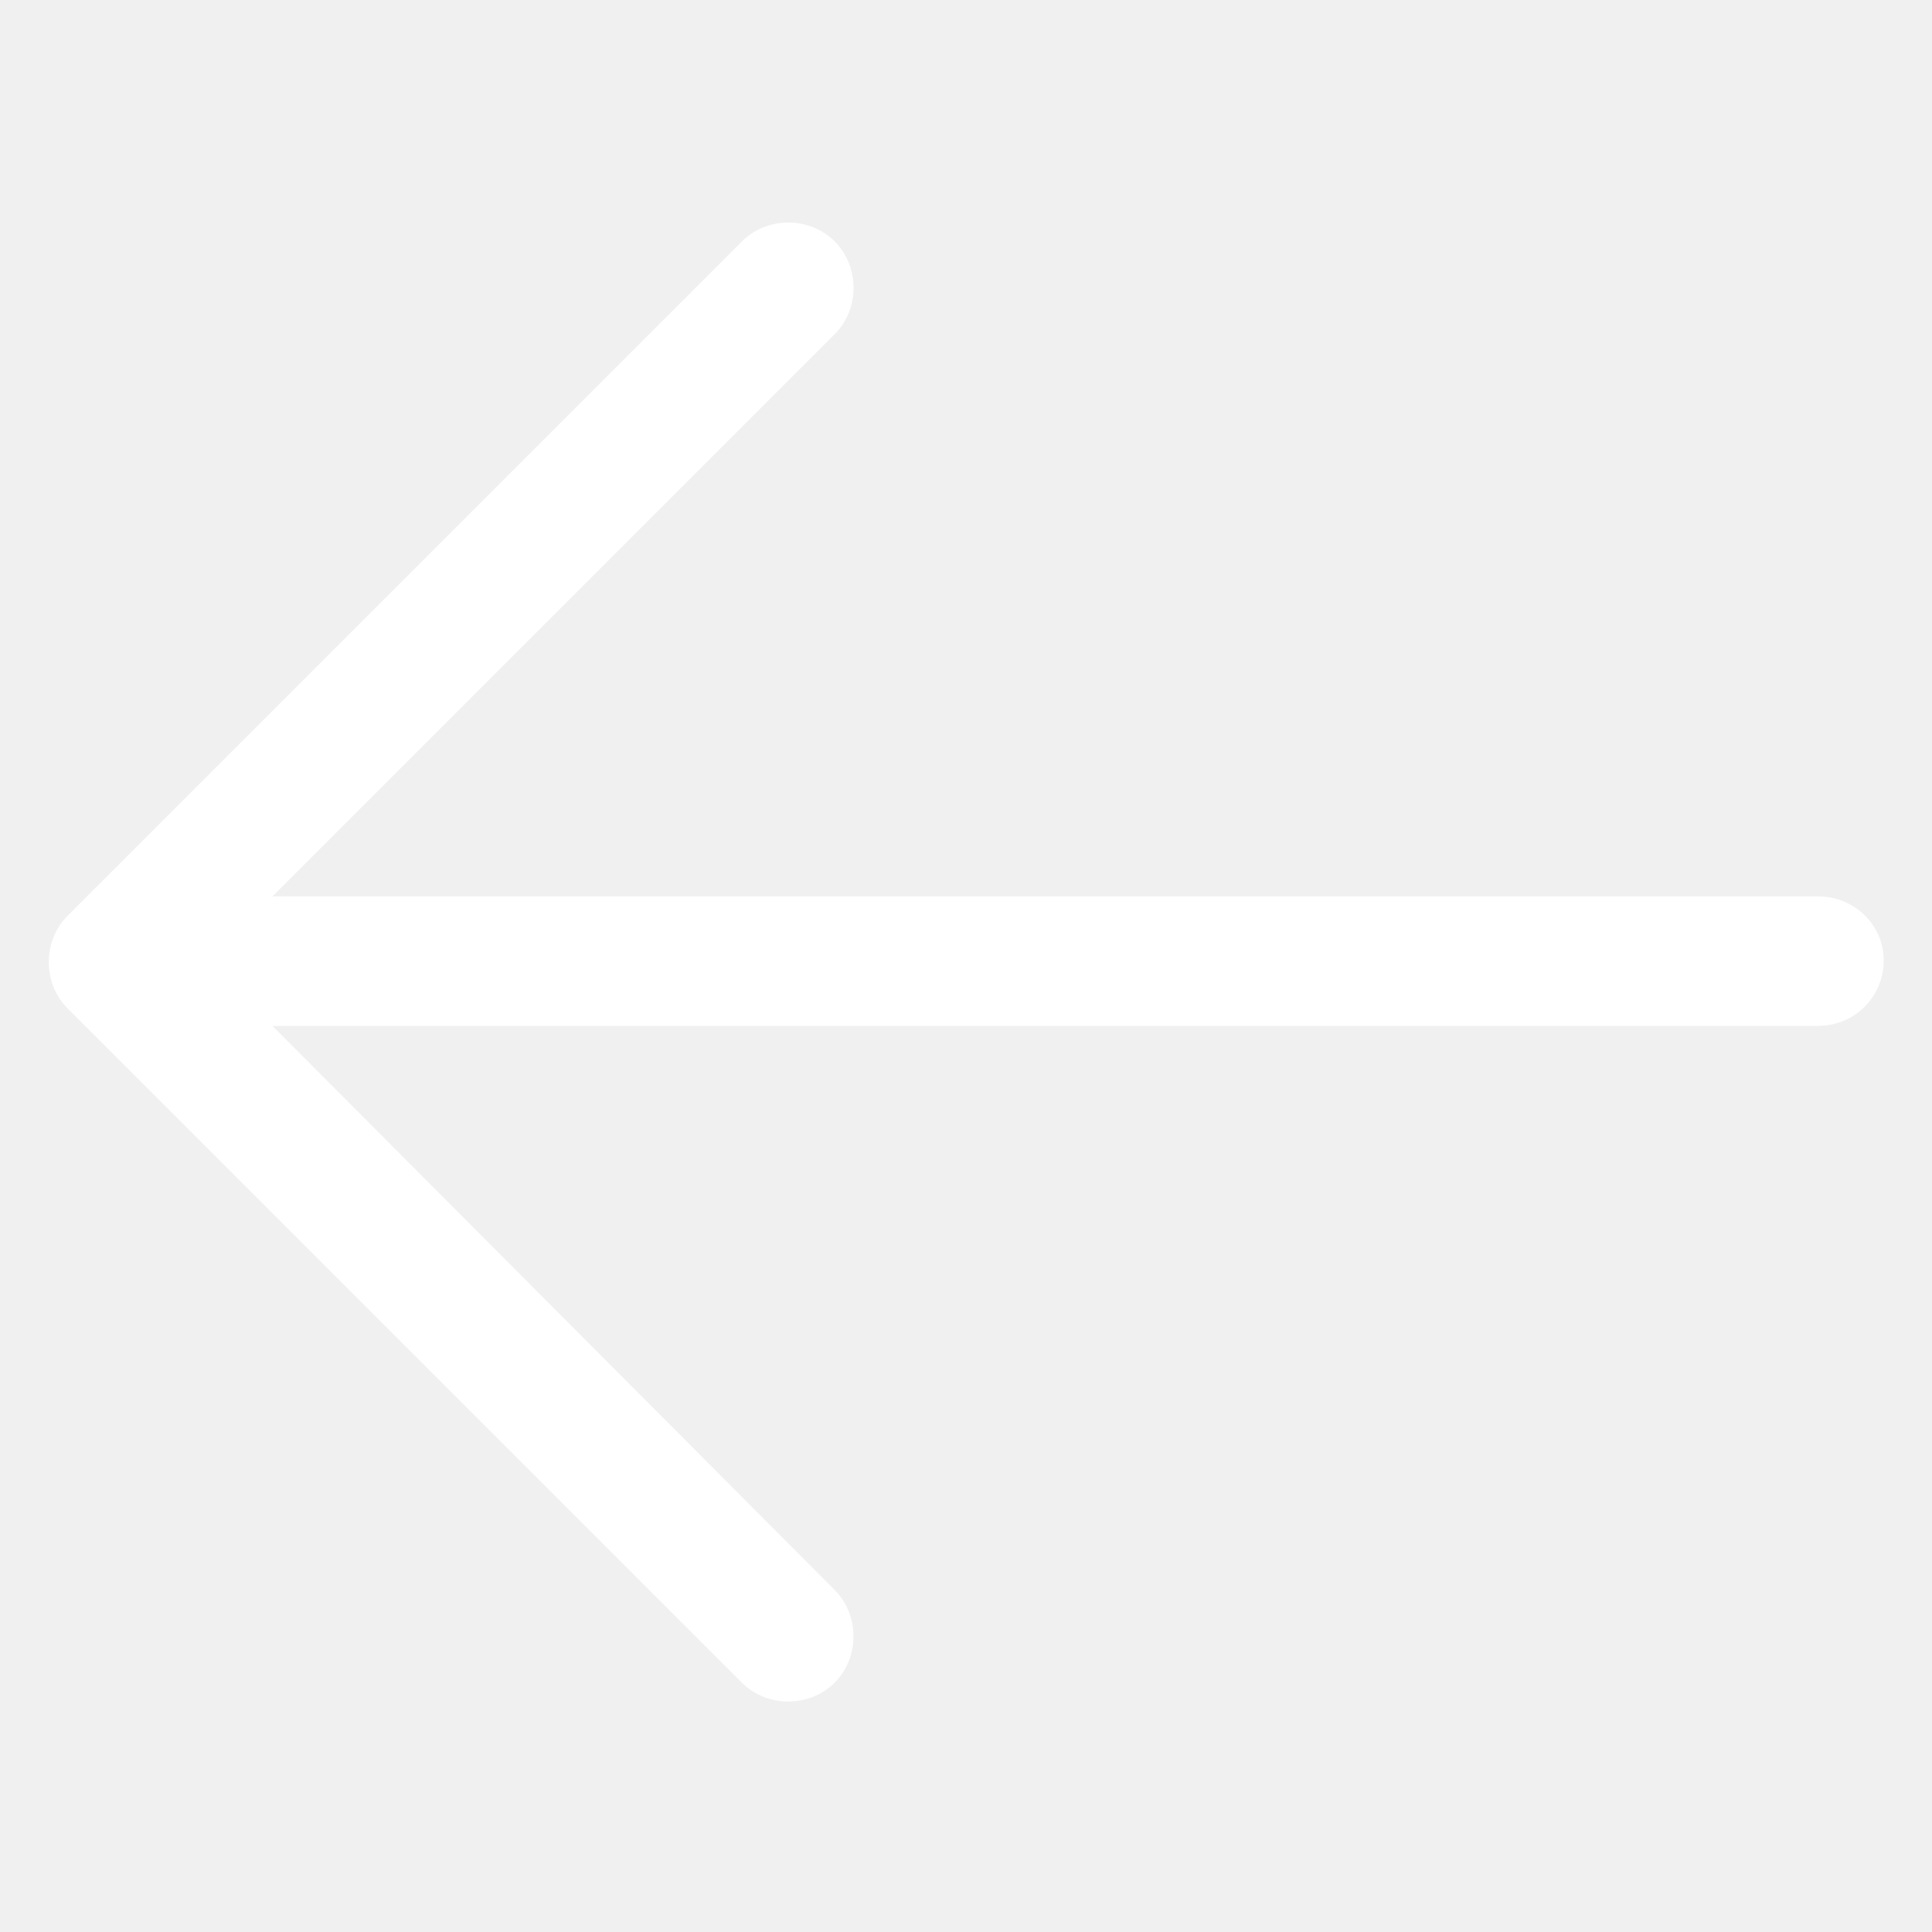
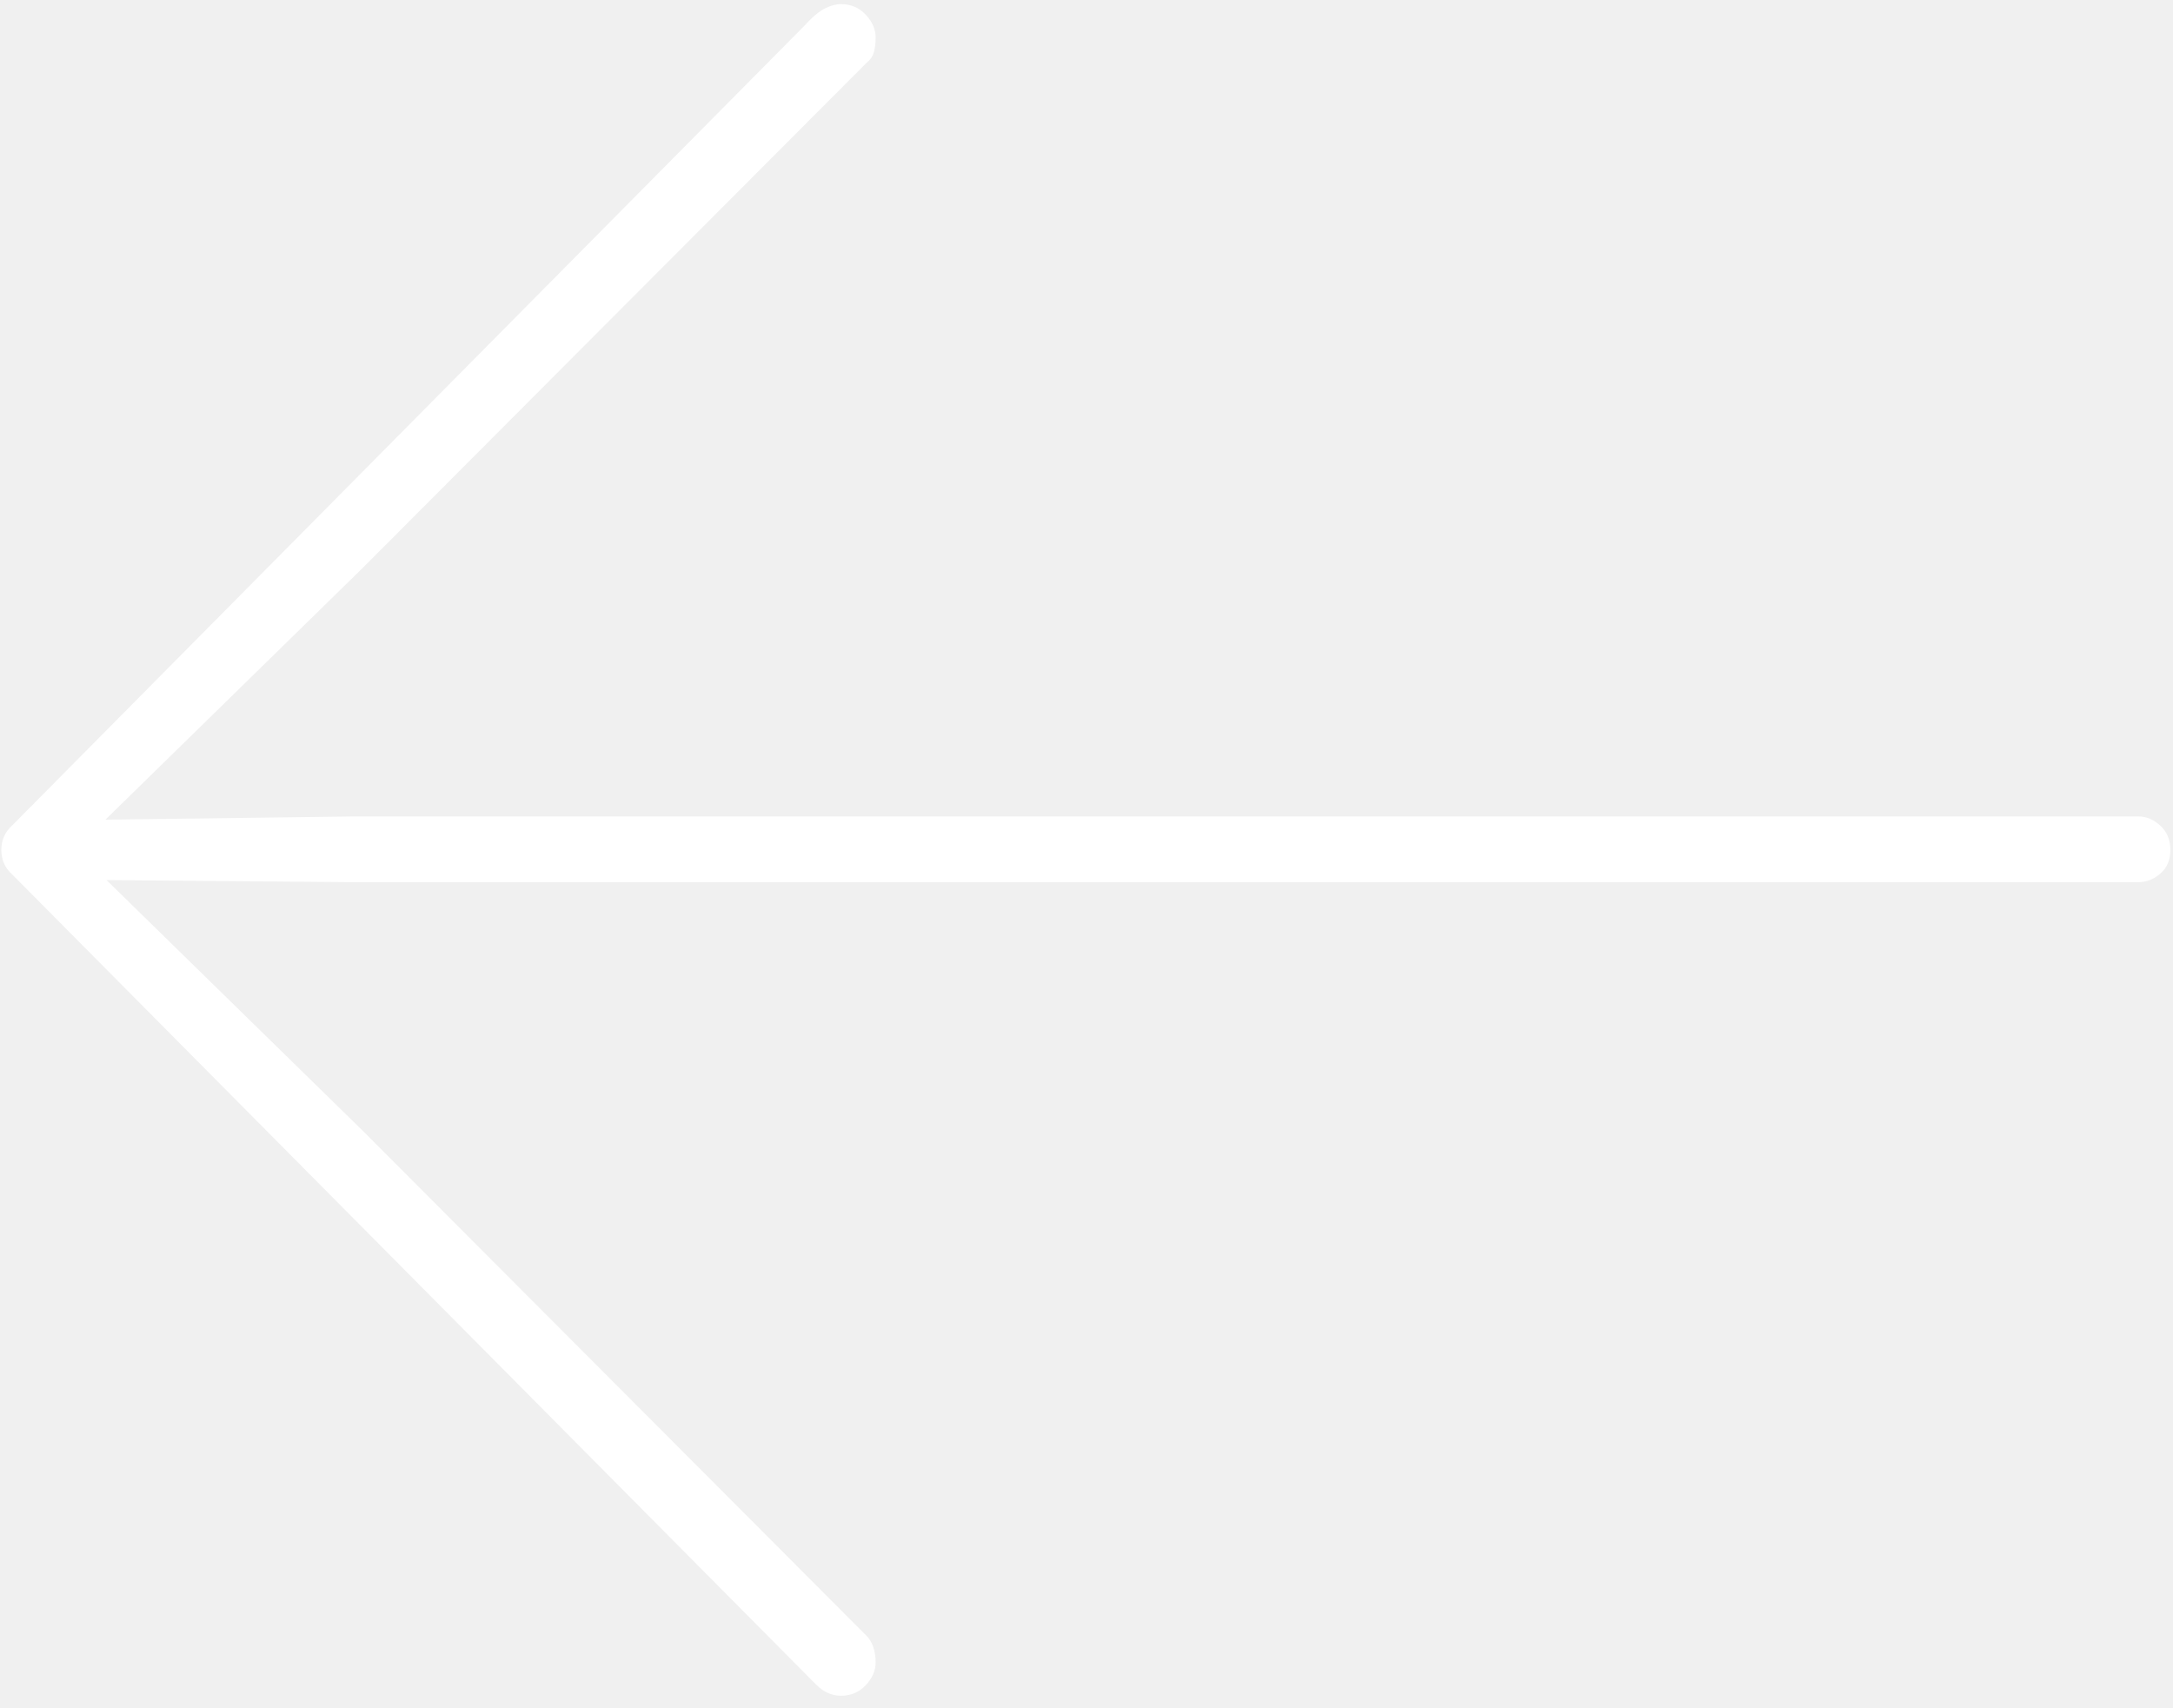
- <svg xmlns="http://www.w3.org/2000/svg" width="100pt" height="100pt" fill="#FFF" version="1.1" viewBox="0 0 100 100">
-   <path d="m94.102 46.398h-80l29.102-29.102c1.301-1.301 1.301-3.5 0-4.801-1.301-1.301-3.5-1.301-4.801 0l-34.902 34.902c-1.301 1.301-1.301 3.5 0 4.801l34.898 34.898c1.301 1.301 3.5 1.301 4.801 0 1.301-1.301 1.301-3.5 0-4.801l-29.098-29.195h80c1.898 0 3.398-1.5 3.398-3.398 0-1.805-1.5-3.305-3.398-3.305z" />
+ <svg xmlns="http://www.w3.org/2000/svg" width="154px" height="121px" viewBox="0 0 154 121" version="1.1">
+   <g id="Briefansicht" stroke="none" stroke-width="1" fill="none" fill-rule="evenodd">
+     <g id="Brief_004_Dokument-Diplo.-Navigation-unten-Copy-3" transform="translate(-448, -646)" fill="#FFFFFF" fill-rule="nonzero">
+       <path d="M507.596,766.176 C508.299,766.176 508.885,765.927 509.354,765.429 C509.822,764.931 510.057,764.389 510.057,763.803 C510.057,763.393 509.998,763.026 509.881,762.704 C509.764,762.382 509.617,762.133 509.441,761.957 L473.67,726.098 L455.548,708.369 L473.143,708.52 L599.529,708.52 C600.115,708.52 600.643,708.314 601.111,707.904 C601.58,707.494 601.814,706.938 601.814,706.234 C601.814,705.531 601.58,704.96 601.111,704.521 C600.643,704.081 600.115,703.861 599.529,703.861 L473.143,703.861 L455.471,704.089 L473.67,686.283 L509.441,650.424 C509.676,650.248 509.837,650.014 509.925,649.721 C510.013,649.428 510.057,649.076 510.057,648.666 C510.057,648.08 509.822,647.538 509.354,647.04 C508.885,646.542 508.299,646.293 507.596,646.293 C507.244,646.293 506.863,646.396 506.453,646.601 C506.043,646.806 505.545,647.23 504.959,647.875 L448.885,704.477 C448.357,704.945 448.094,705.531 448.094,706.234 C448.094,706.938 448.357,707.523 448.885,707.992 L505.838,765.385 C506.365,765.912 506.951,766.176 507.596,766.176 Z" id="Back" />
+     </g>
+   </g>
</svg>
